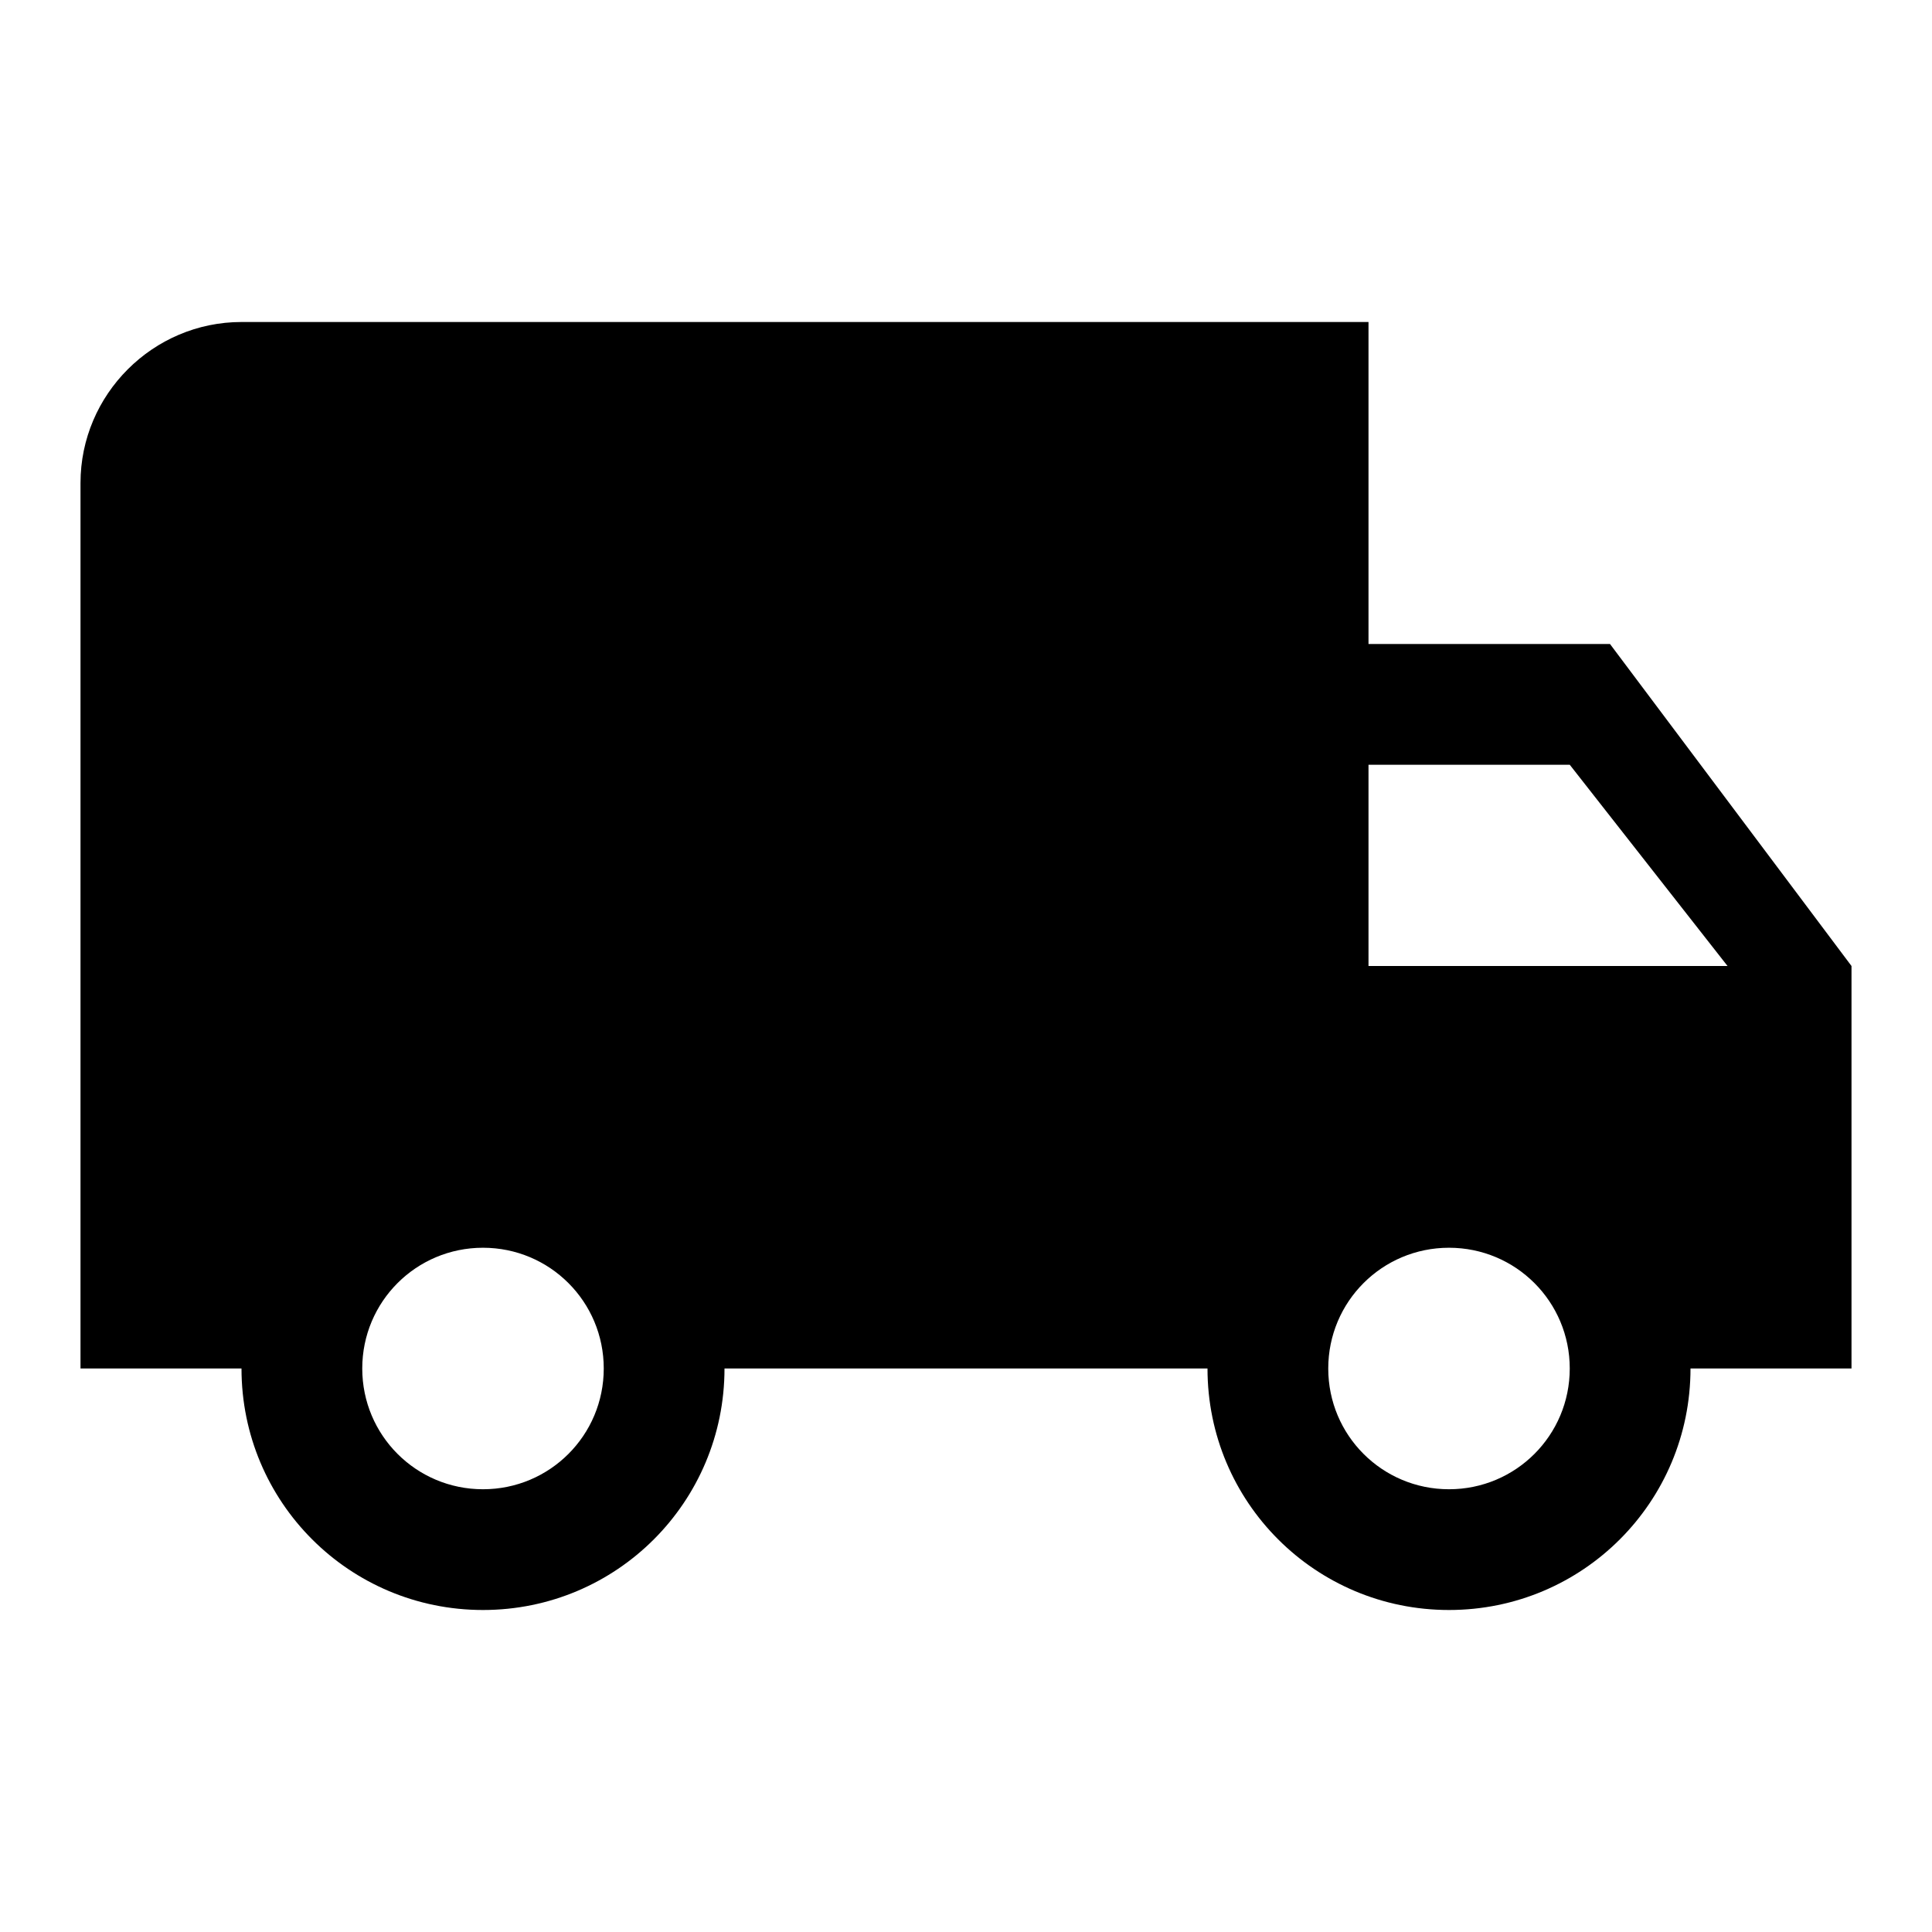
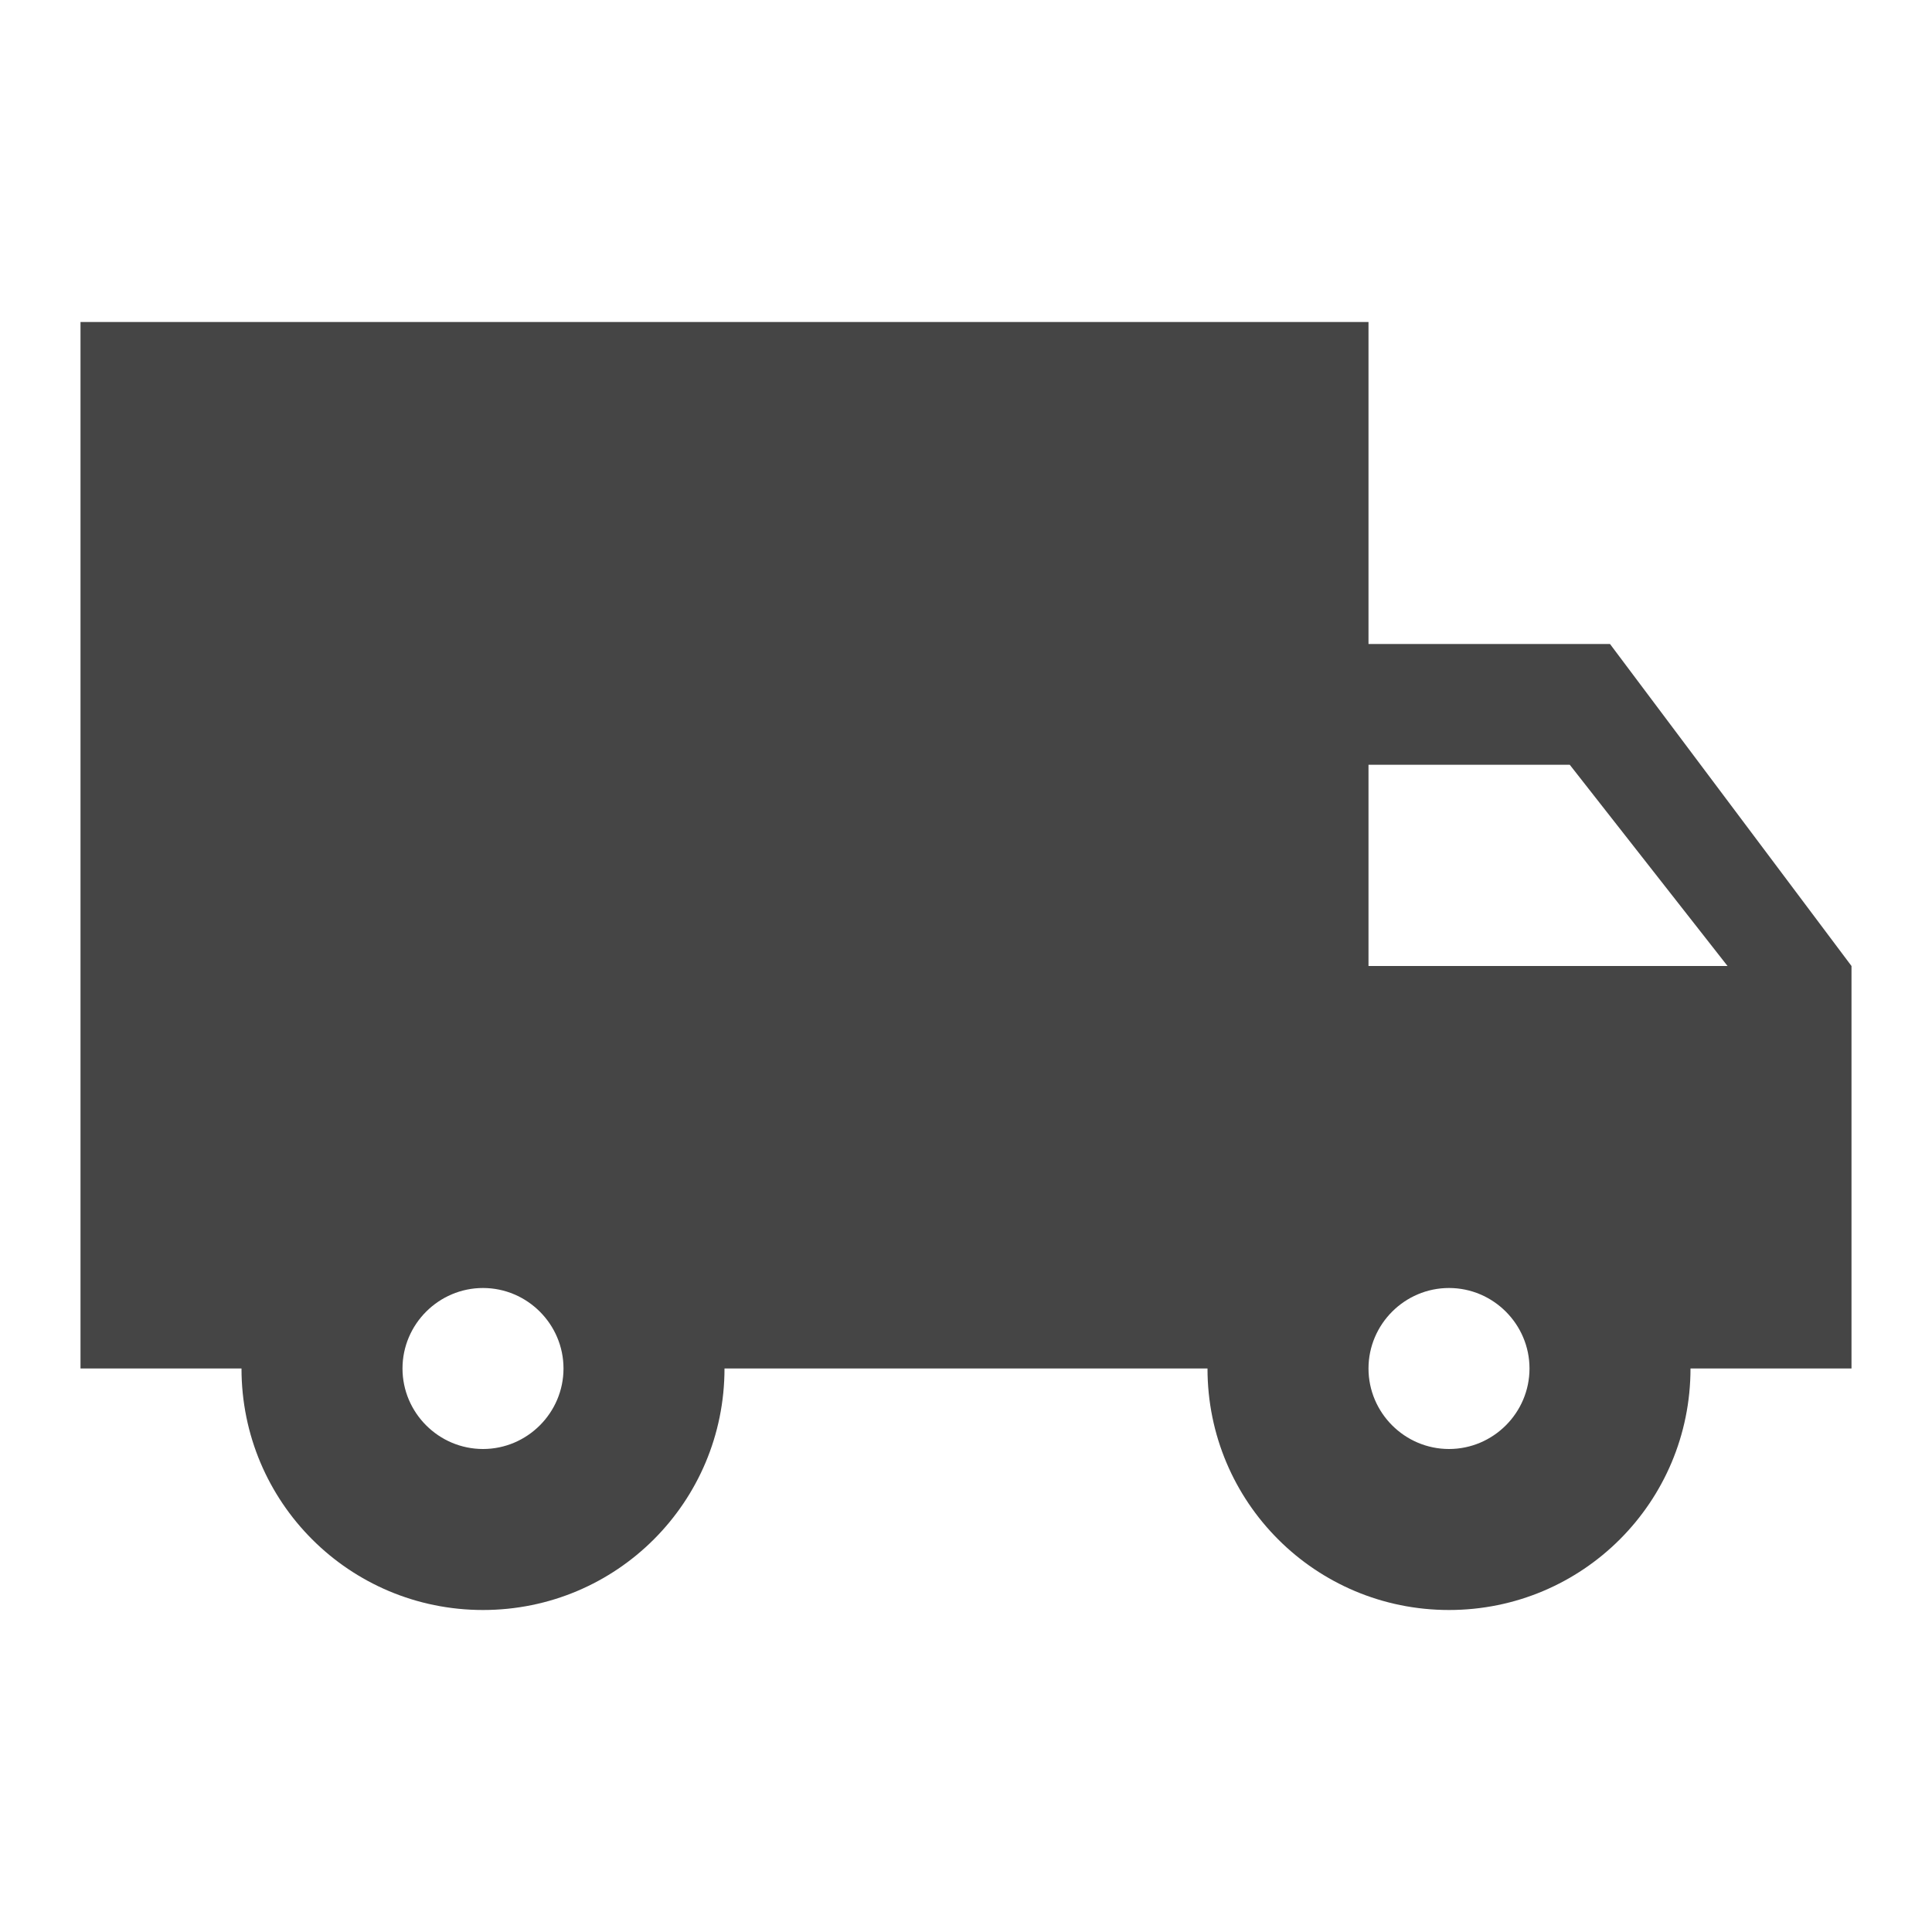
- <svg xmlns="http://www.w3.org/2000/svg" height="48px" viewBox="0 0 24 24" width="48px" fill="#000000">
-   <path d="M0 0h24v24H0z" fill="none" />
-   <path d="M20 8h-3V4H3c-1.1 0-2 .9-2 2v11h2c0 1.66 1.34 3 3 3s3-1.34 3-3h6c0 1.66 1.34 3 3 3s3-1.34 3-3h2v-5l-3-4zM6 18.5c-.83 0-1.5-.67-1.5-1.5s.67-1.5 1.5-1.5 1.5.67 1.5 1.5-.67 1.5-1.5 1.5zm13.5-9l1.96 2.5H17V9.5h2.5zm-1.5 9c-.83 0-1.5-.67-1.5-1.5s.67-1.5 1.5-1.5 1.5.67 1.5 1.5-.67 1.5-1.5 1.5z" />
+ <svg xmlns="http://www.w3.org/2000/svg" height="48px" viewBox="0 0 24 24" width="48px" fill="#454545">
+   <path d="M0 0h24v24H0V0z" fill="none" />
+   <path d="M20 8h-3V4H1v13h2c0 1.66 1.34 3 3 3s3-1.34 3-3h6c0 1.66 1.34 3 3 3s3-1.34 3-3h2v-5l-3-4zM6 18c-.55 0-1-.45-1-1s.45-1 1-1 1 .45 1 1-.45 1-1 1zm13.5-8.5l1.96 2.5H17V9.5h2.5zM18 18c-.55 0-1-.45-1-1s.45-1 1-1 1 .45 1 1-.45 1-1 1z" />
</svg>
